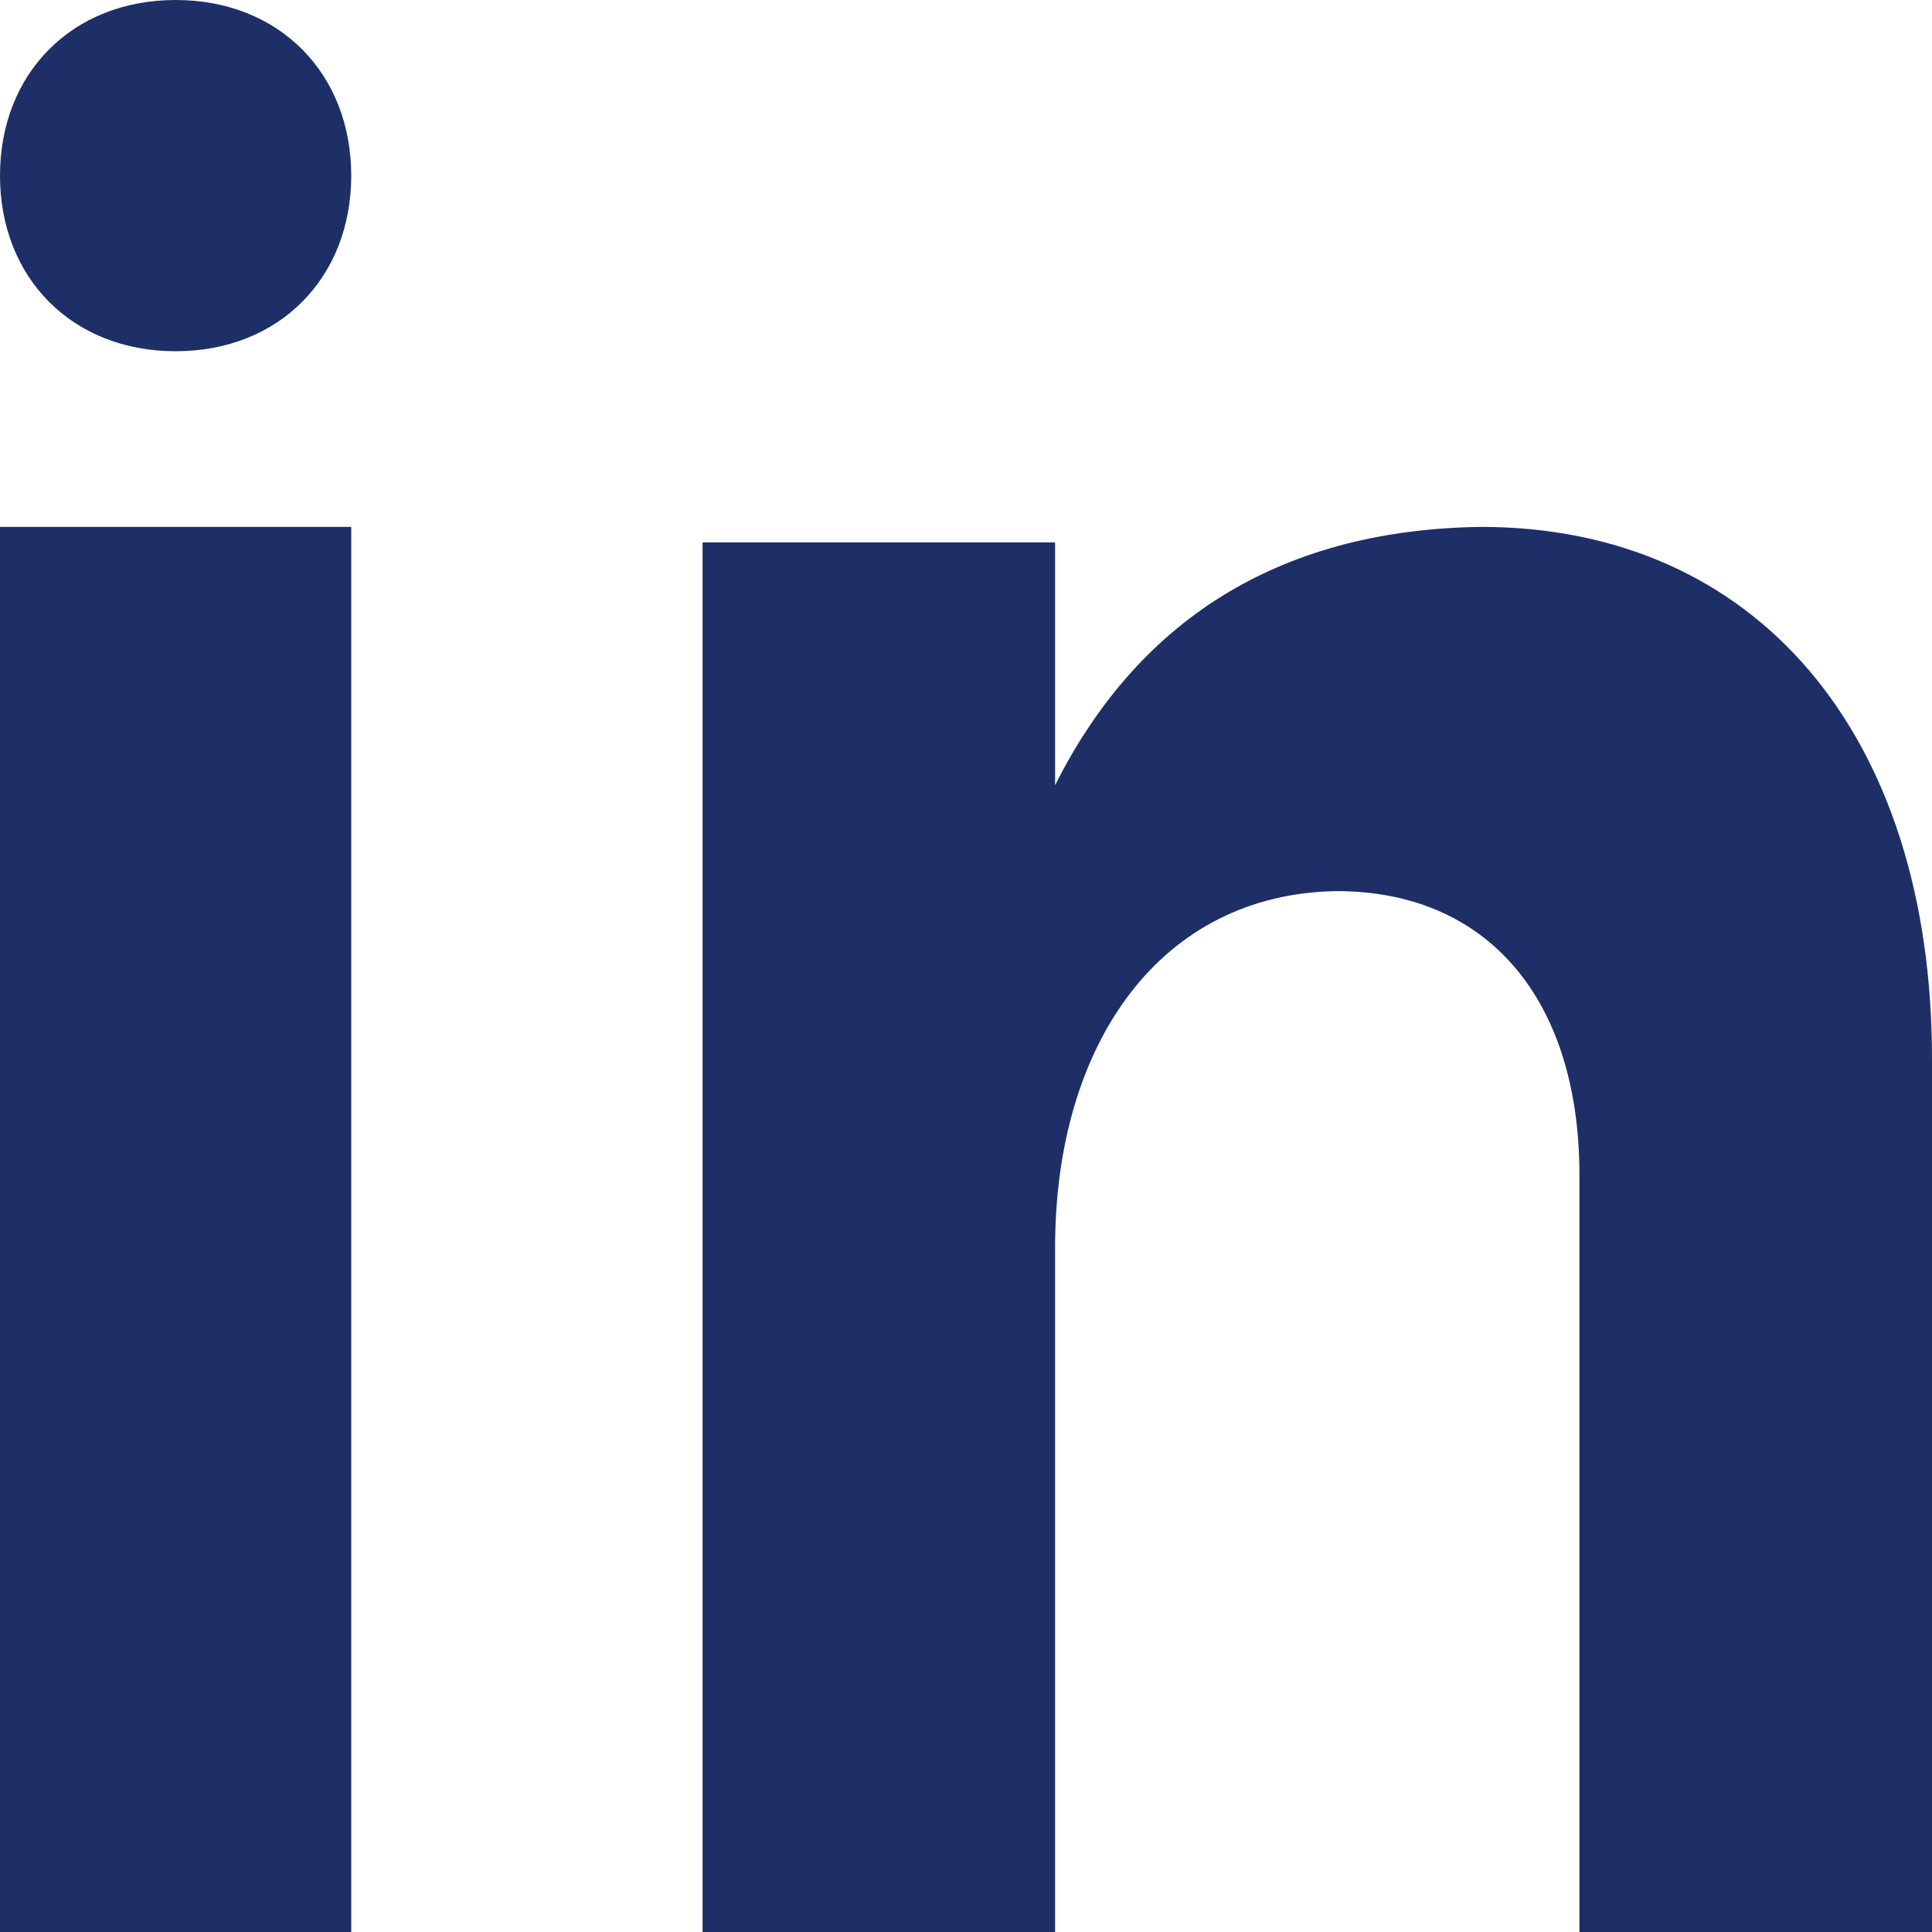
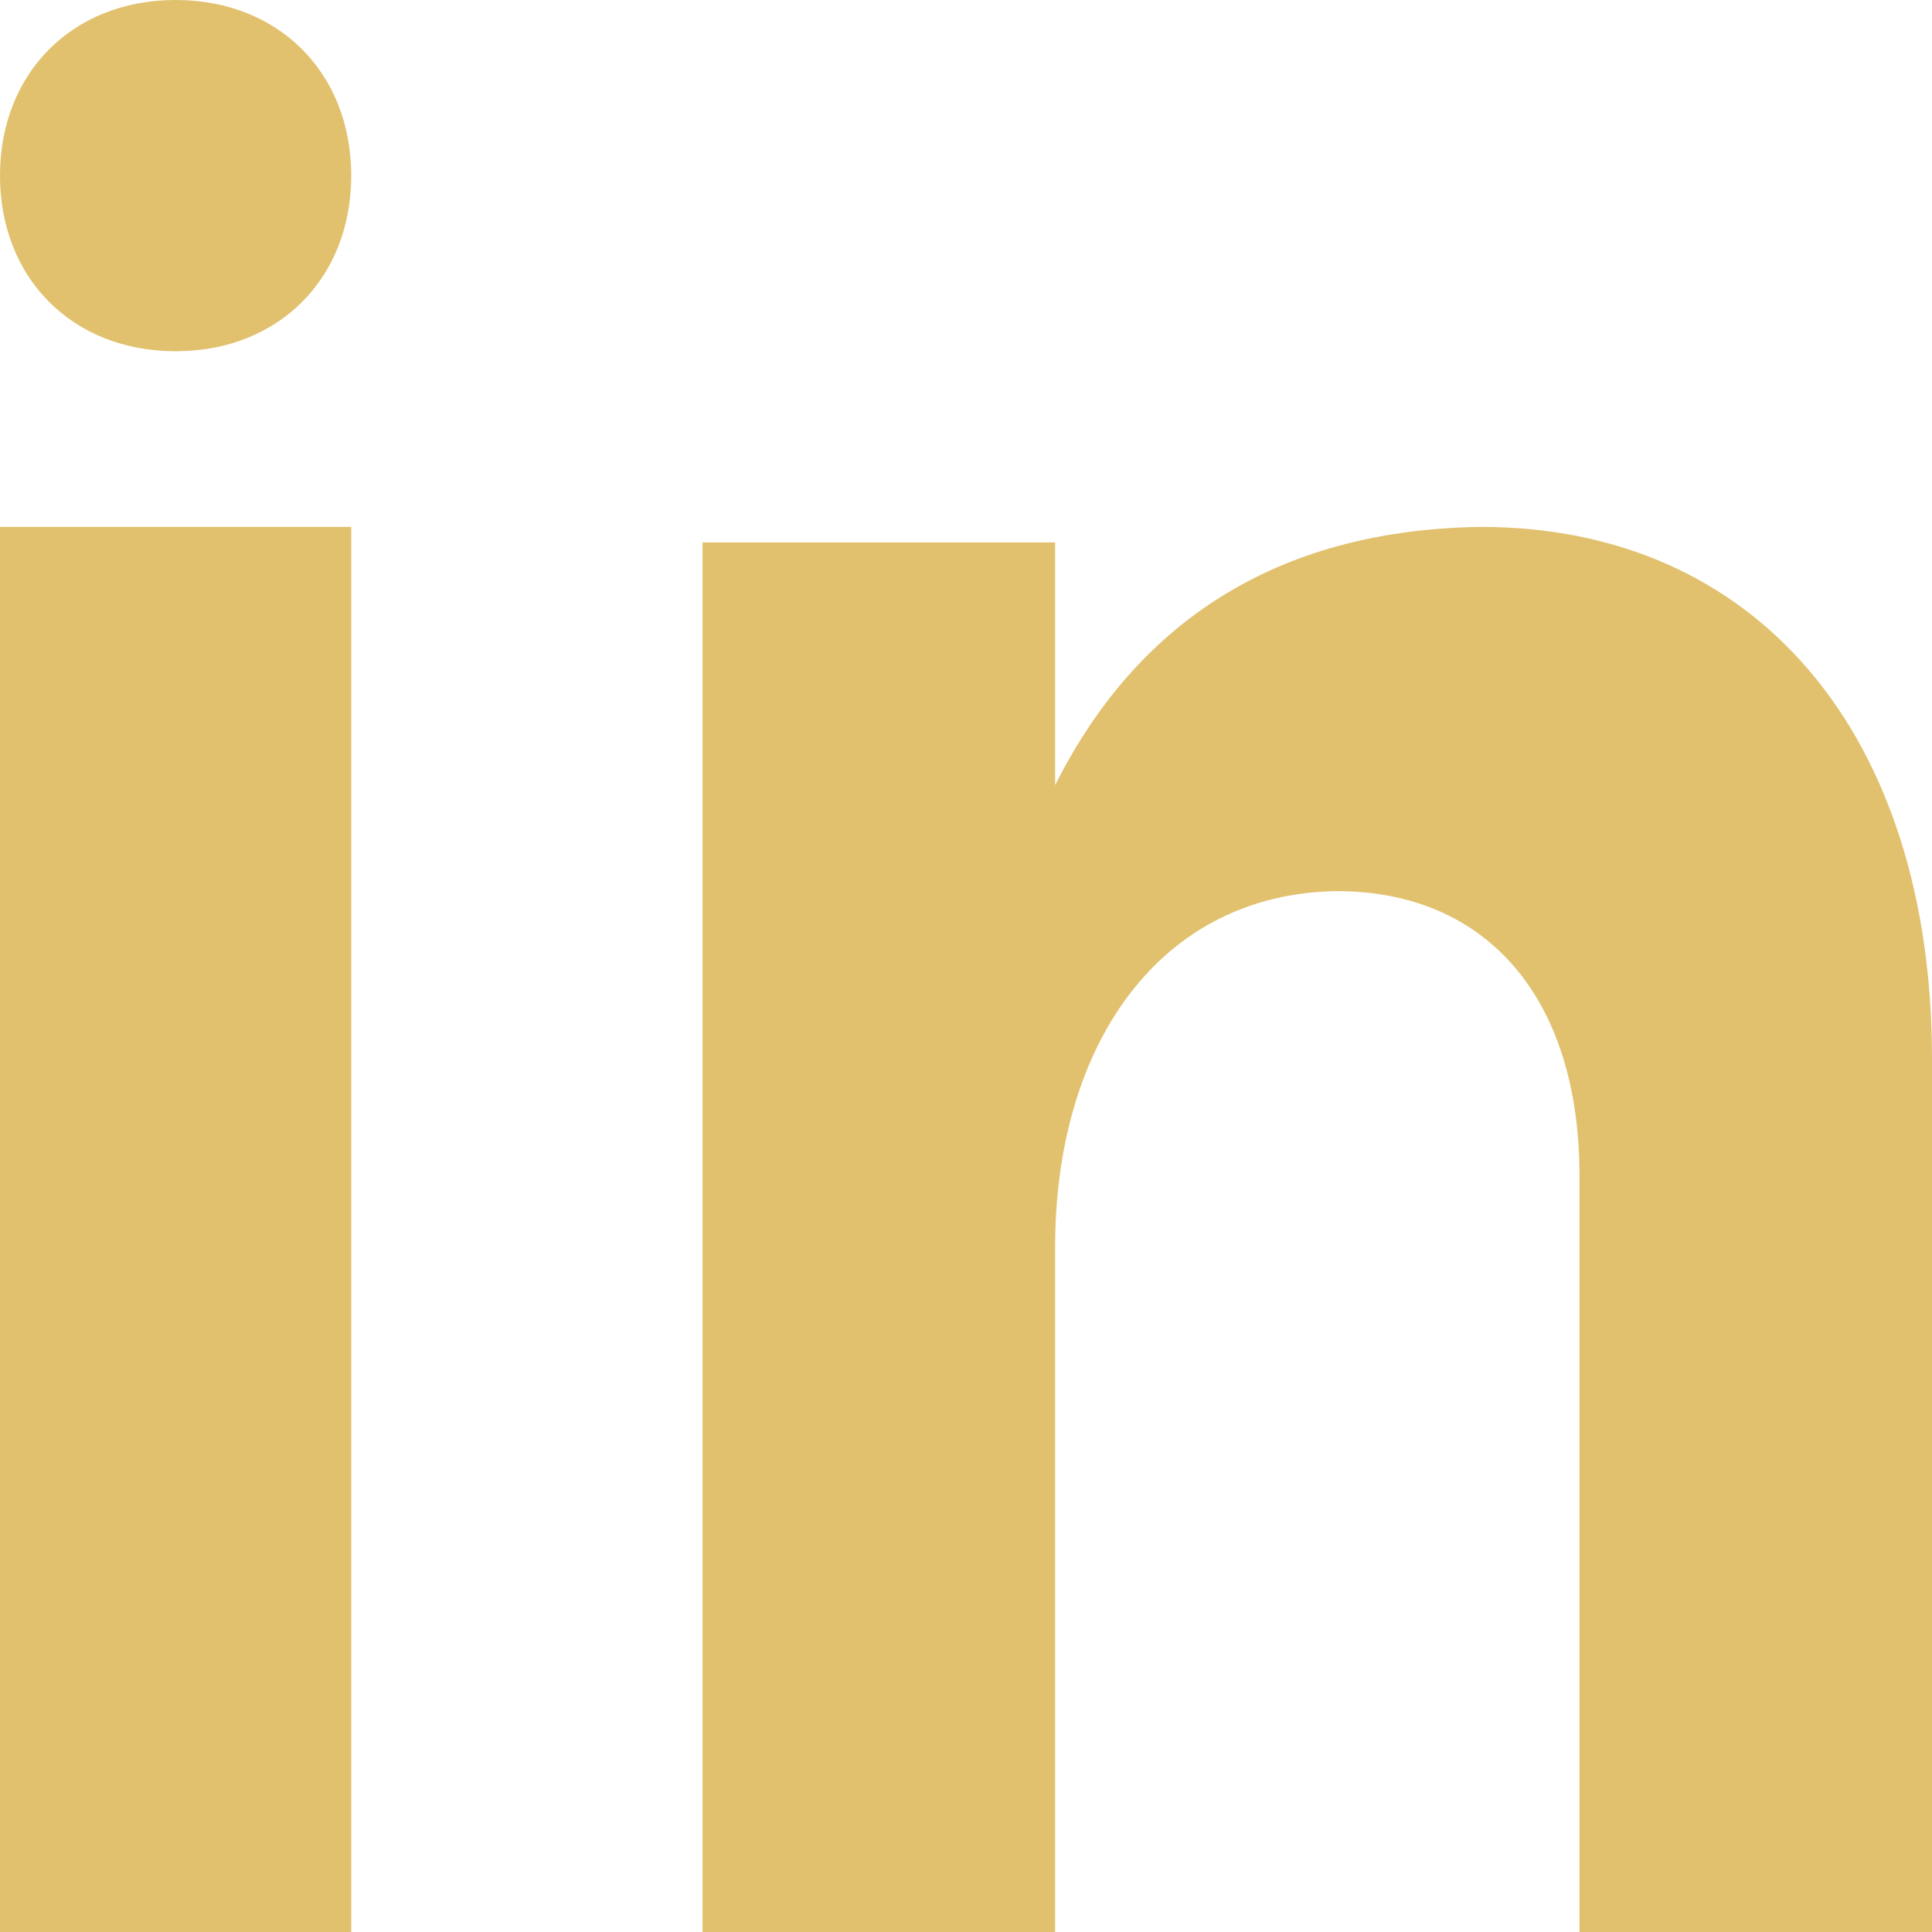
<svg xmlns="http://www.w3.org/2000/svg" width="25" height="25" viewBox="0 0 25 25" fill="none">
  <g id="Group 29">
-     <path id="Combined Shape" fill-rule="evenodd" clip-rule="evenodd" d="M0 2.273C0 0.951 0.931 0 2.273 0C3.614 0 4.545 0.951 4.545 2.273C4.545 3.594 3.614 4.545 2.273 4.545C0.931 4.545 0 3.594 0 2.273ZM0 25V6.818H4.545V25H0ZM9.091 7.019V25H13.653V16.143C13.653 13.503 15.016 11.564 17.297 11.531C19.253 11.531 20.438 12.934 20.438 15.207V25H25V13.703C25 9.492 22.719 6.818 19.164 6.818C16.675 6.852 14.779 7.921 13.653 10.16V7.019H9.091Z" fill="#1E2F67" />
+     <path id="Combined Shape" fill-rule="evenodd" clip-rule="evenodd" d="M0 2.273C0 0.951 0.931 0 2.273 0C3.614 0 4.545 0.951 4.545 2.273C4.545 3.594 3.614 4.545 2.273 4.545C0.931 4.545 0 3.594 0 2.273ZM0 25V6.818H4.545V25H0ZM9.091 7.019V25H13.653V16.143C13.653 13.503 15.016 11.564 17.297 11.531C19.253 11.531 20.438 12.934 20.438 15.207V25H25V13.703C25 9.492 22.719 6.818 19.164 6.818C16.675 6.852 14.779 7.921 13.653 10.16V7.019H9.091Z" fill="#E1C16E" />
  </g>
</svg>
